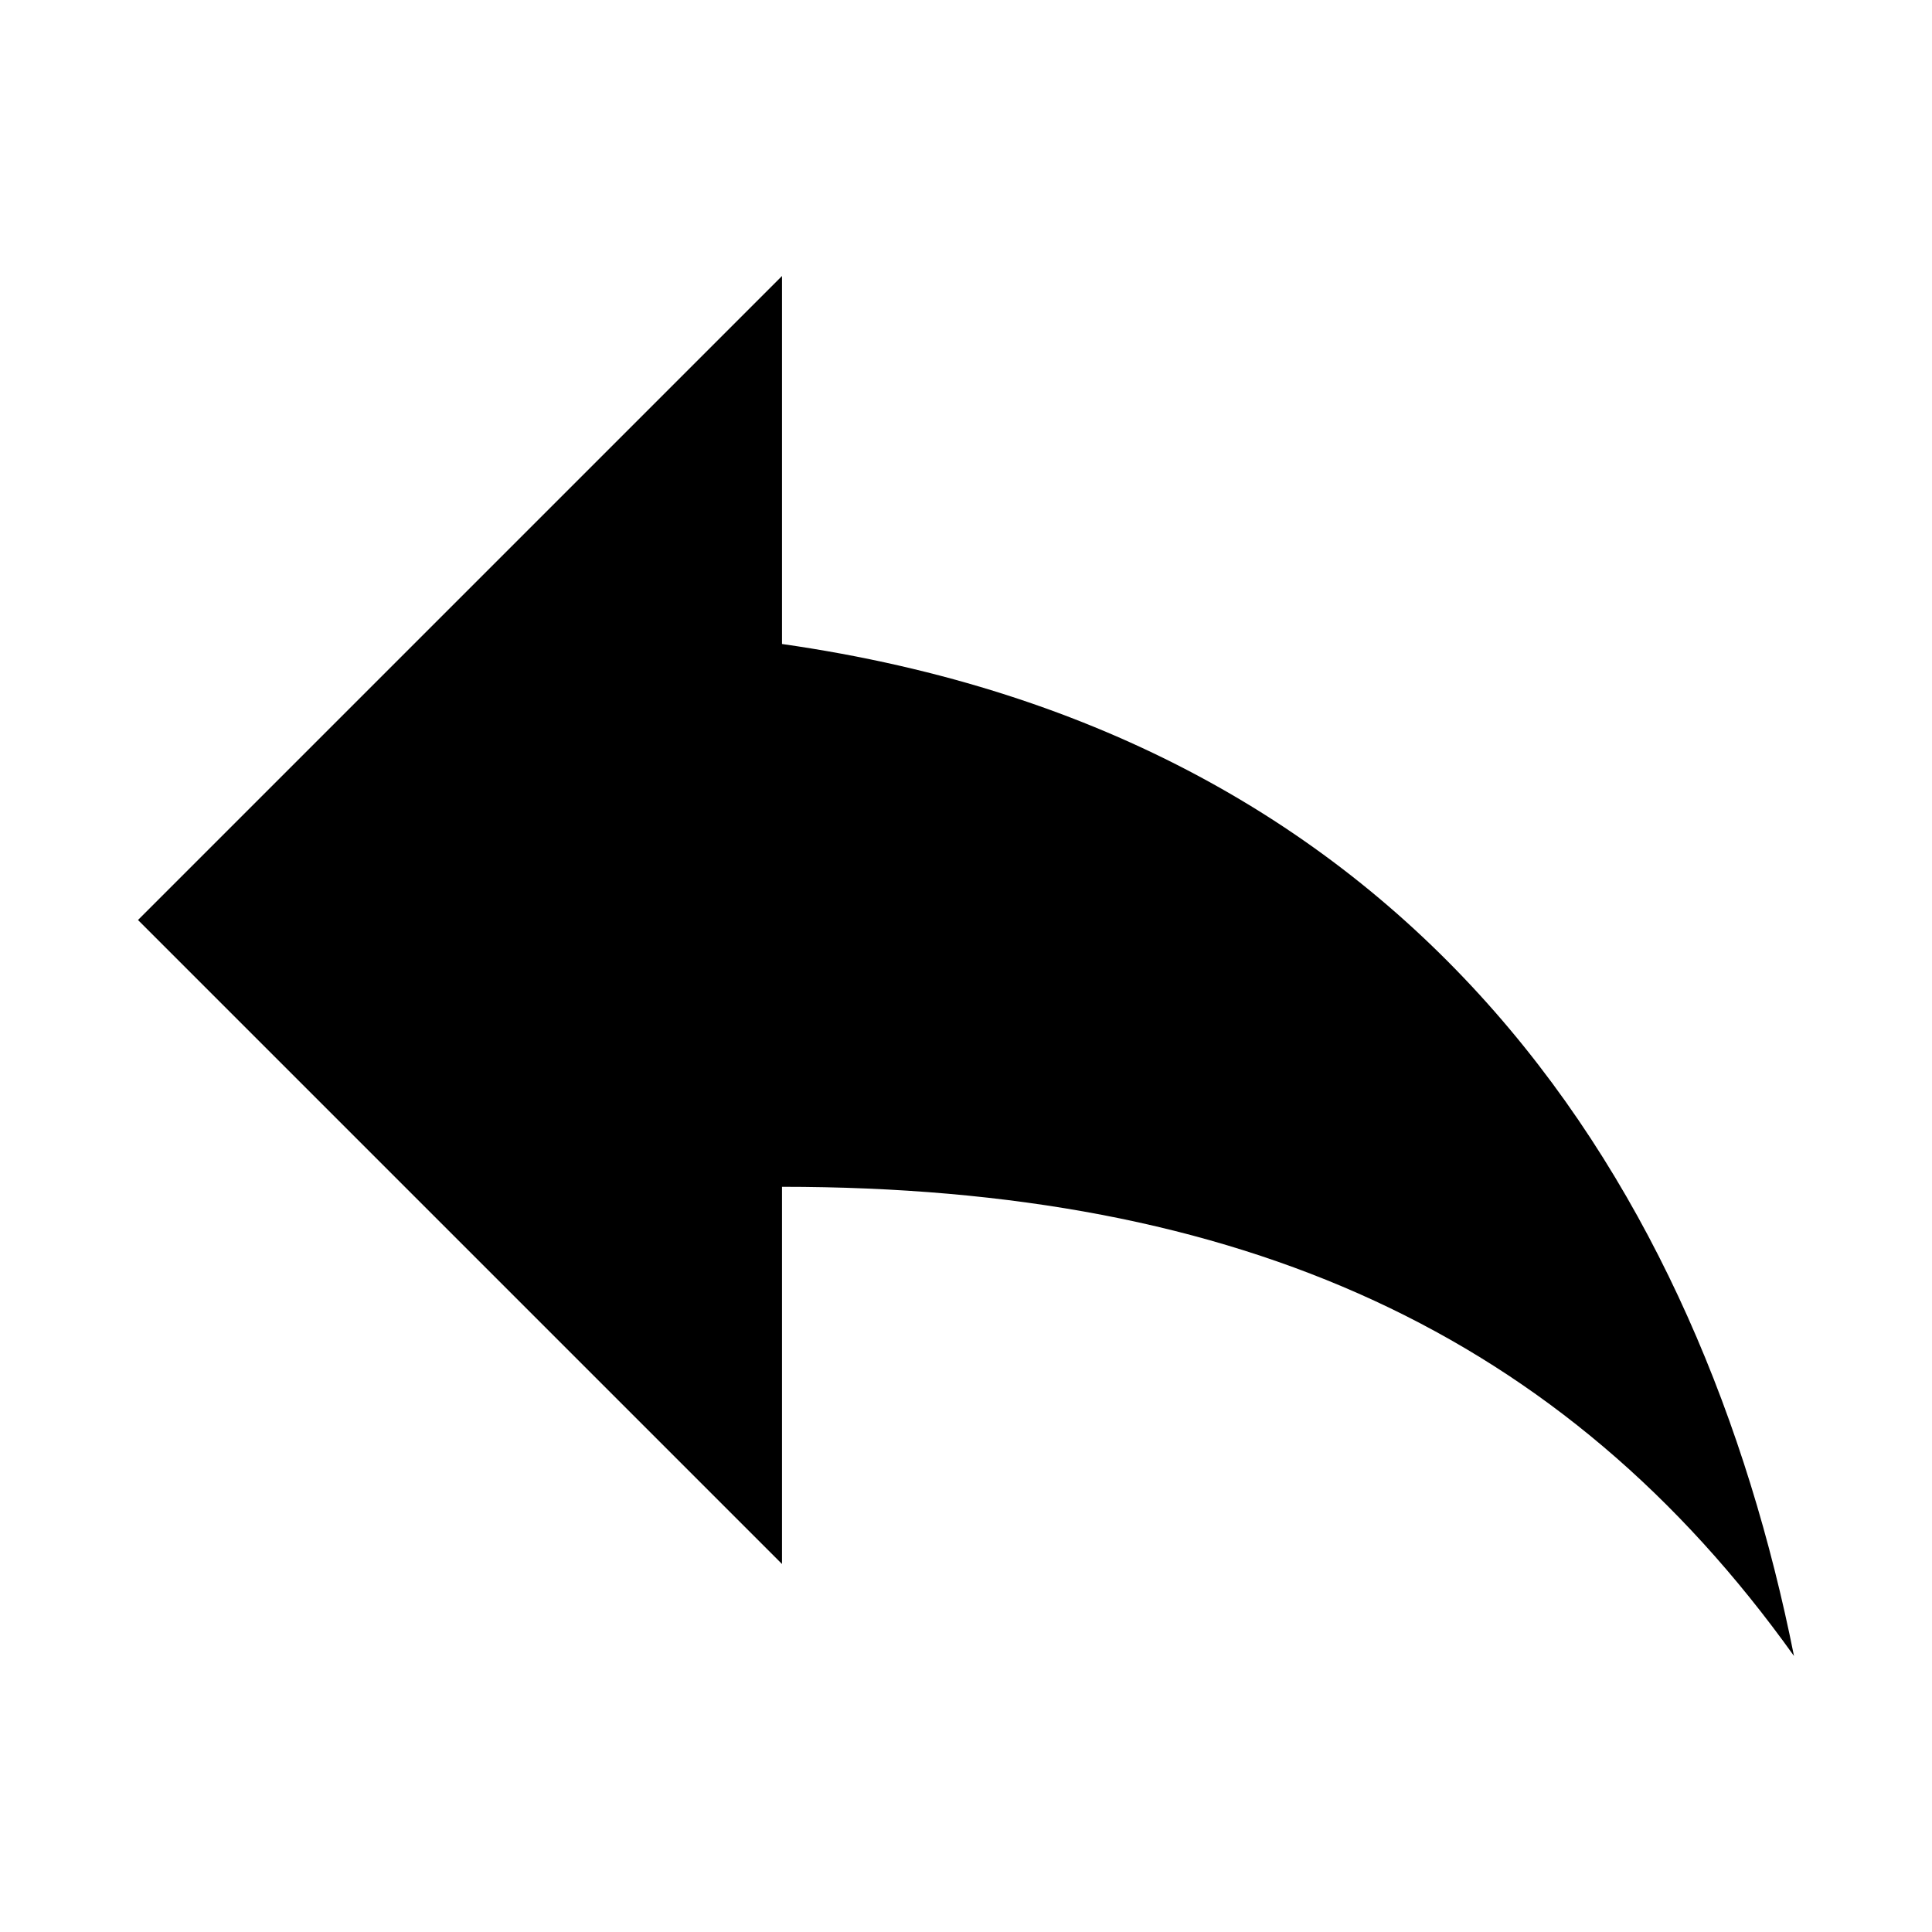
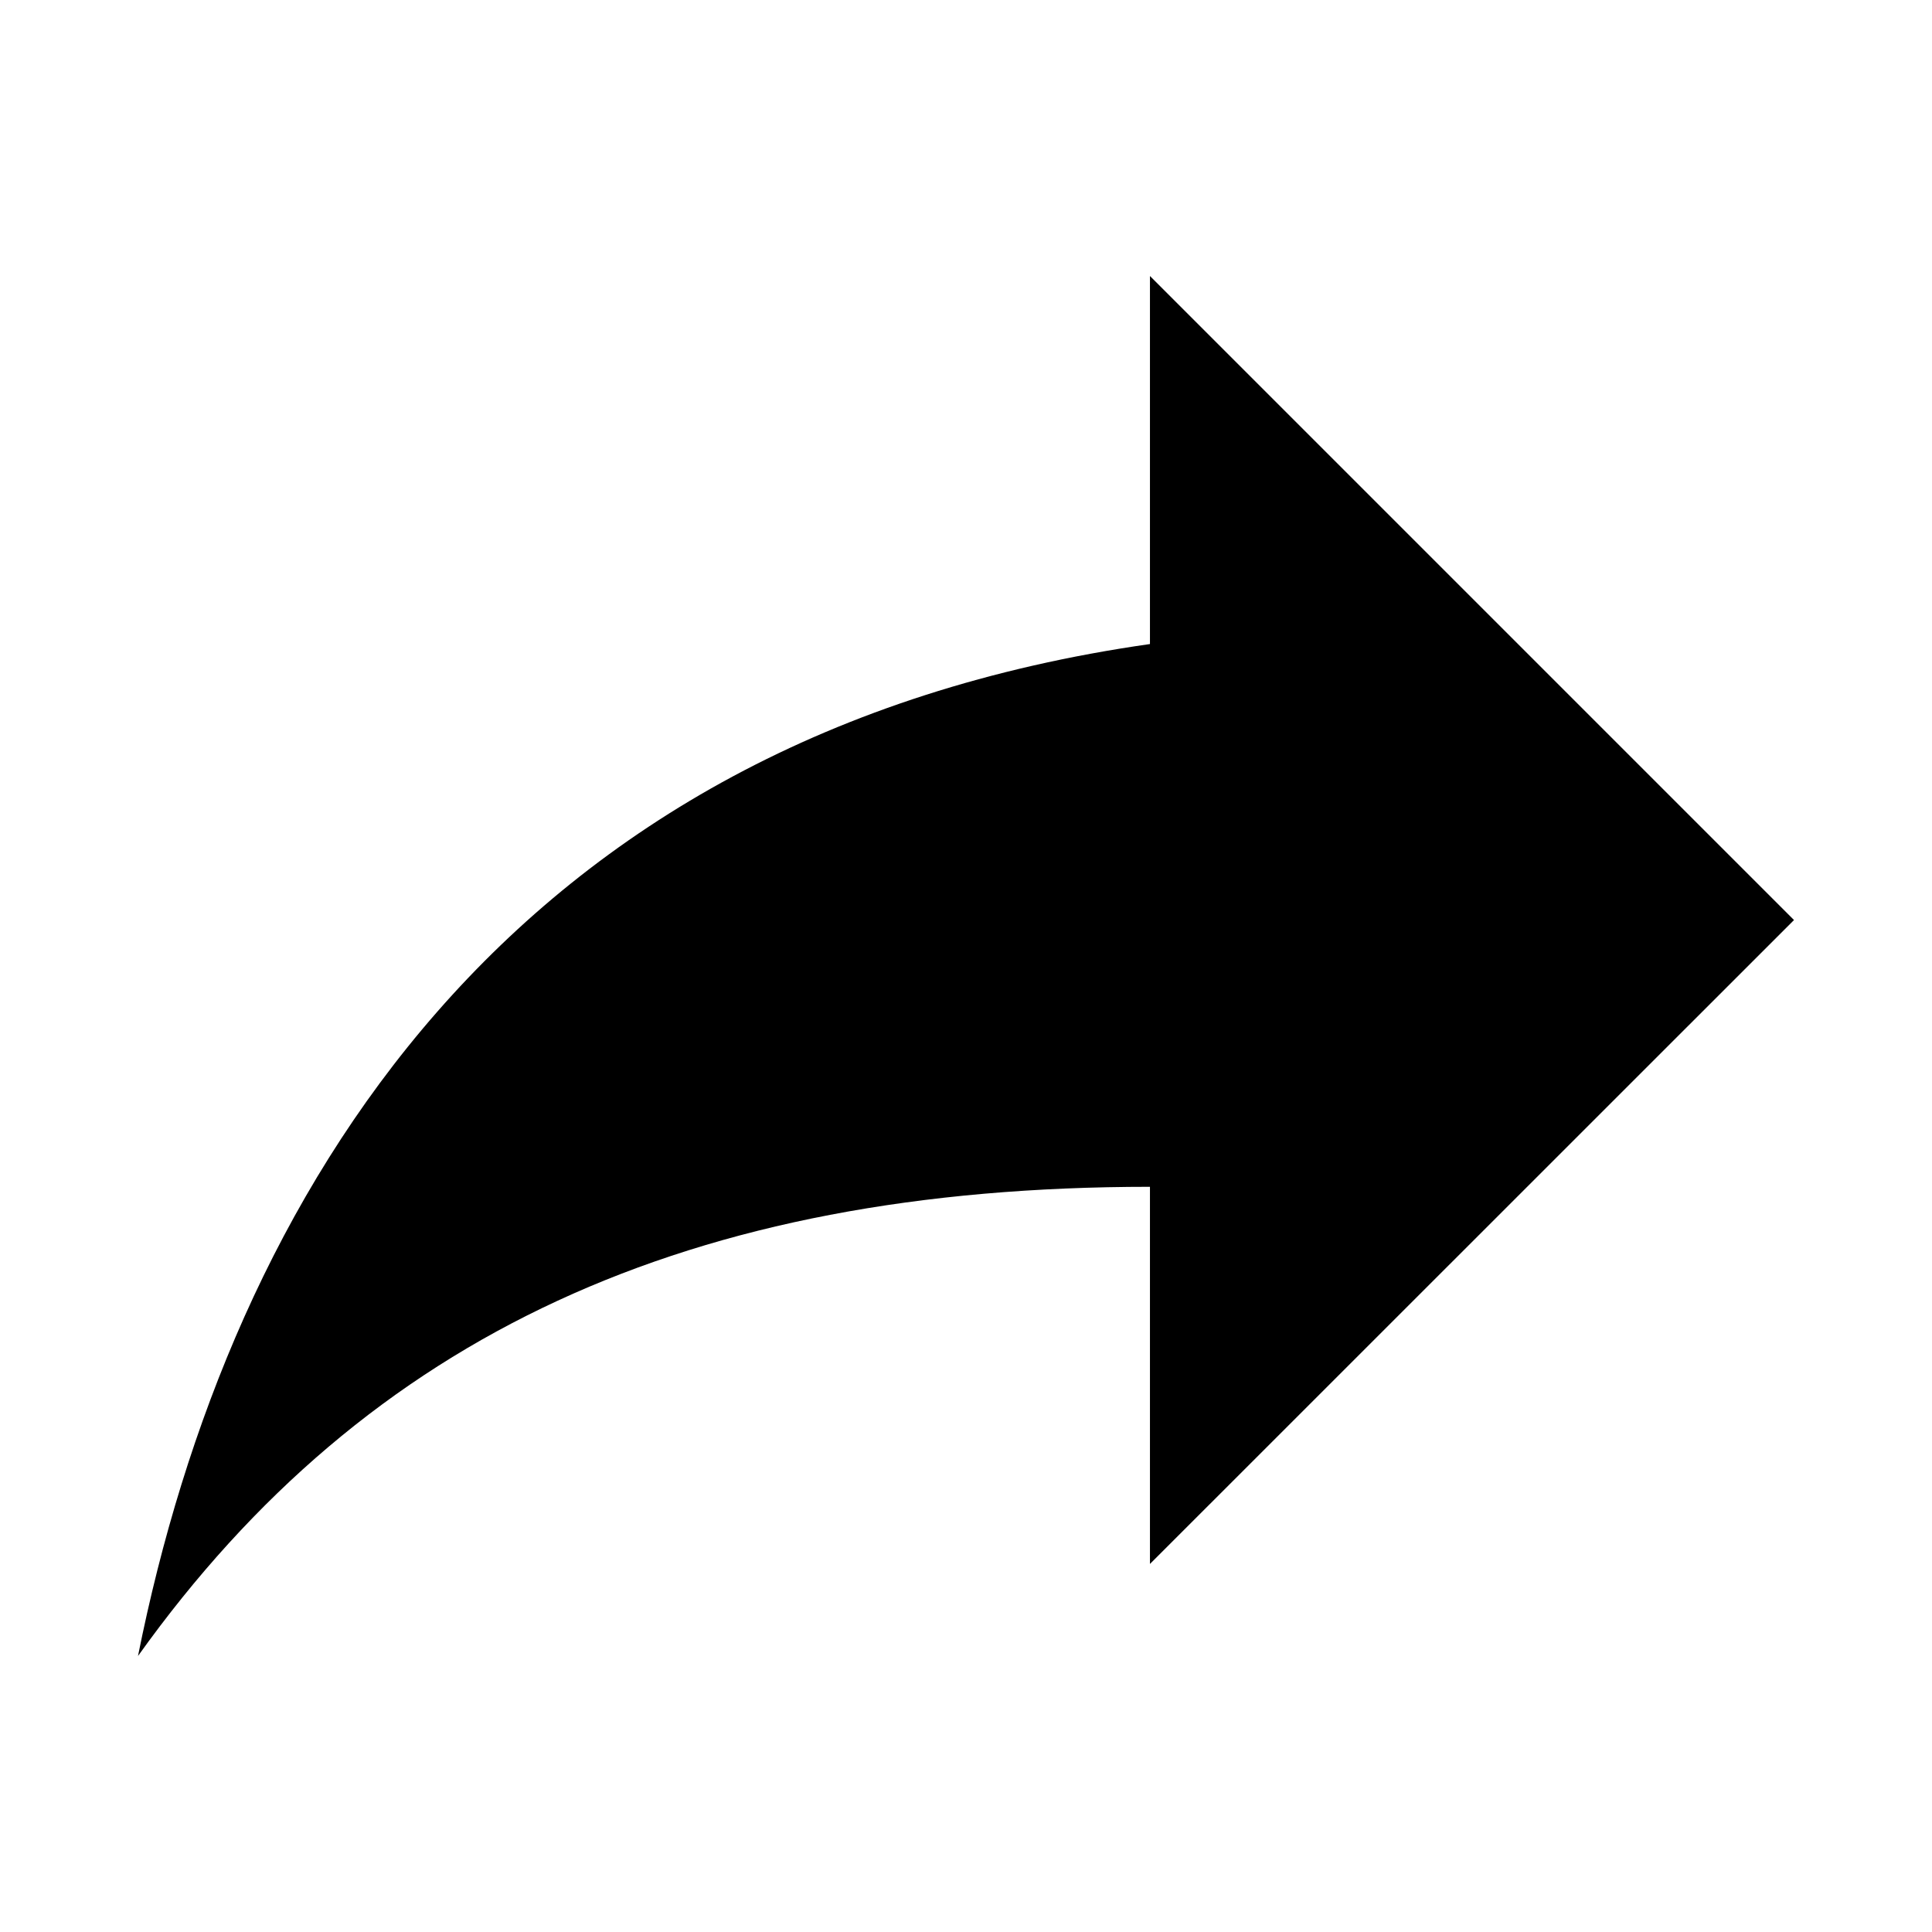
<svg xmlns="http://www.w3.org/2000/svg" id="libre-back" viewBox="0 0 14 14">
-   <path d="M 21,11 14,4 V 8 C 7,9 4,14 3,19 5.5,15.5 9,13.9 14,13.9 V 18 l 7,-7 z" transform="matrix(-0.6666667,0,0,0.6666667,15,-0.6666667)" />
+   <path d="M 13,6.667 8.333,2 l 0,2.667 C 3.667,5.333 1.667,8.667 1,12 2.667,9.667 5,8.6 8.333,8.6 l 0,2.733 L 13,6.667 Z" />
</svg>
